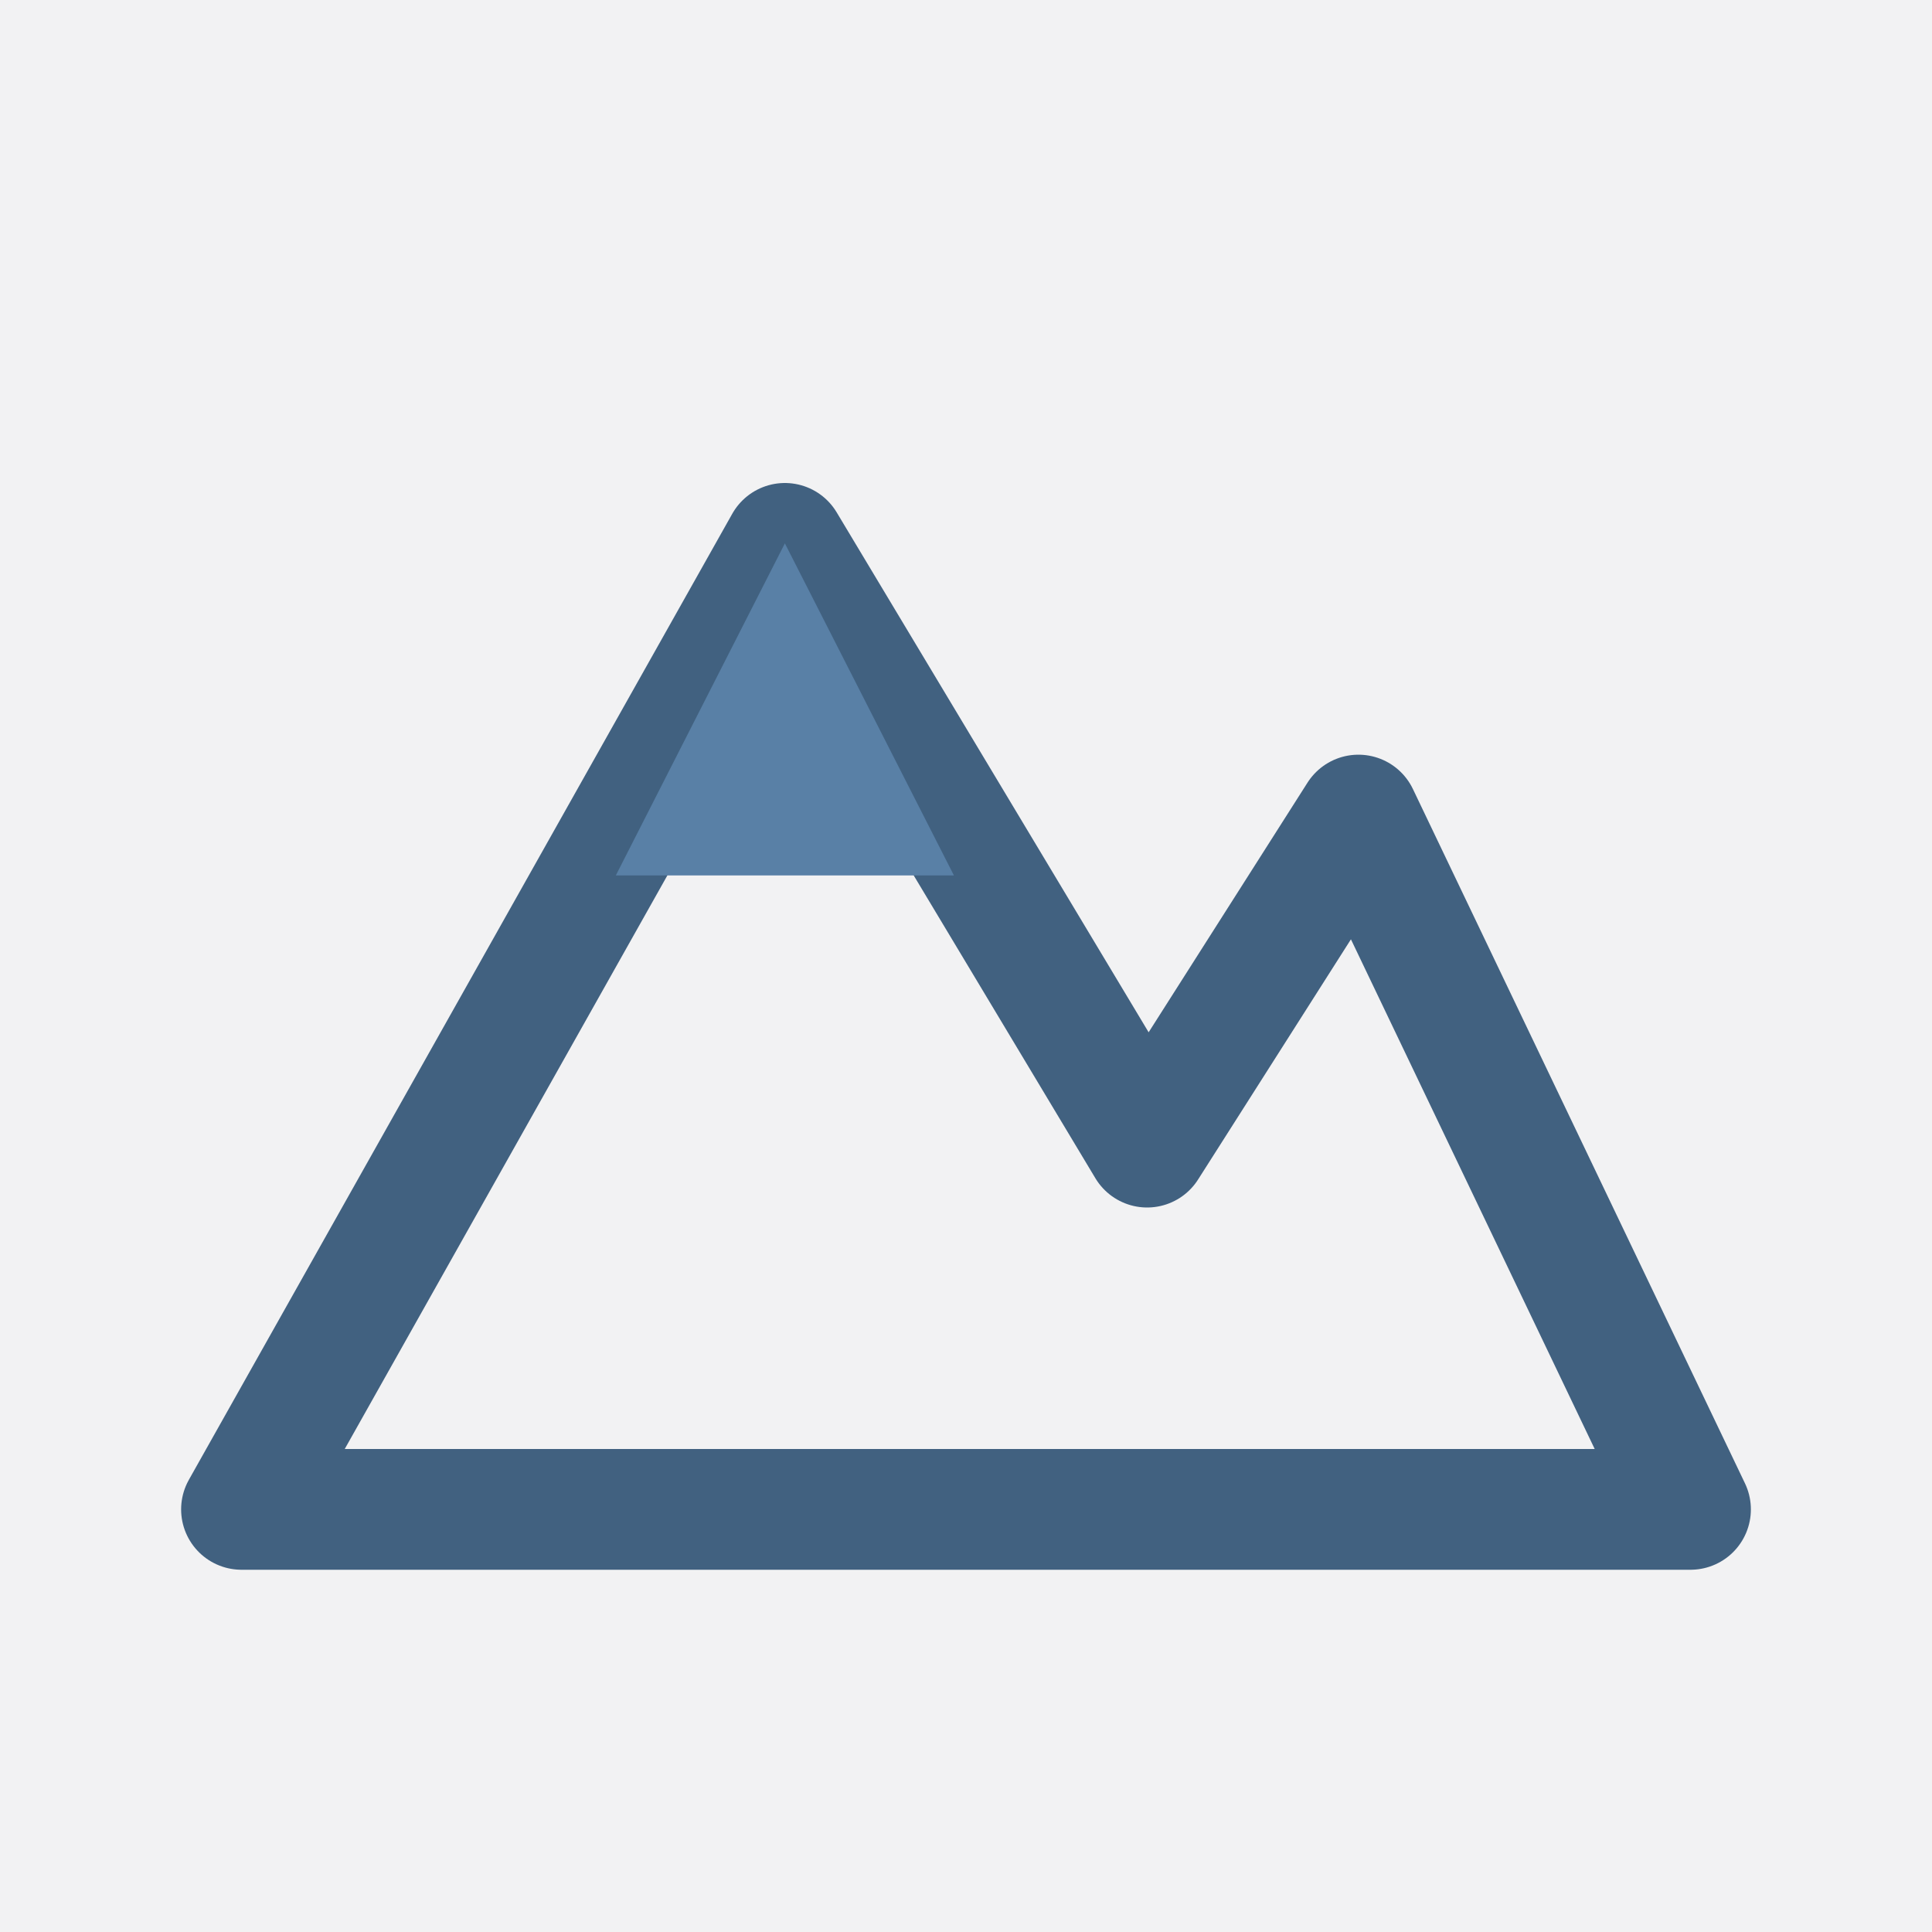
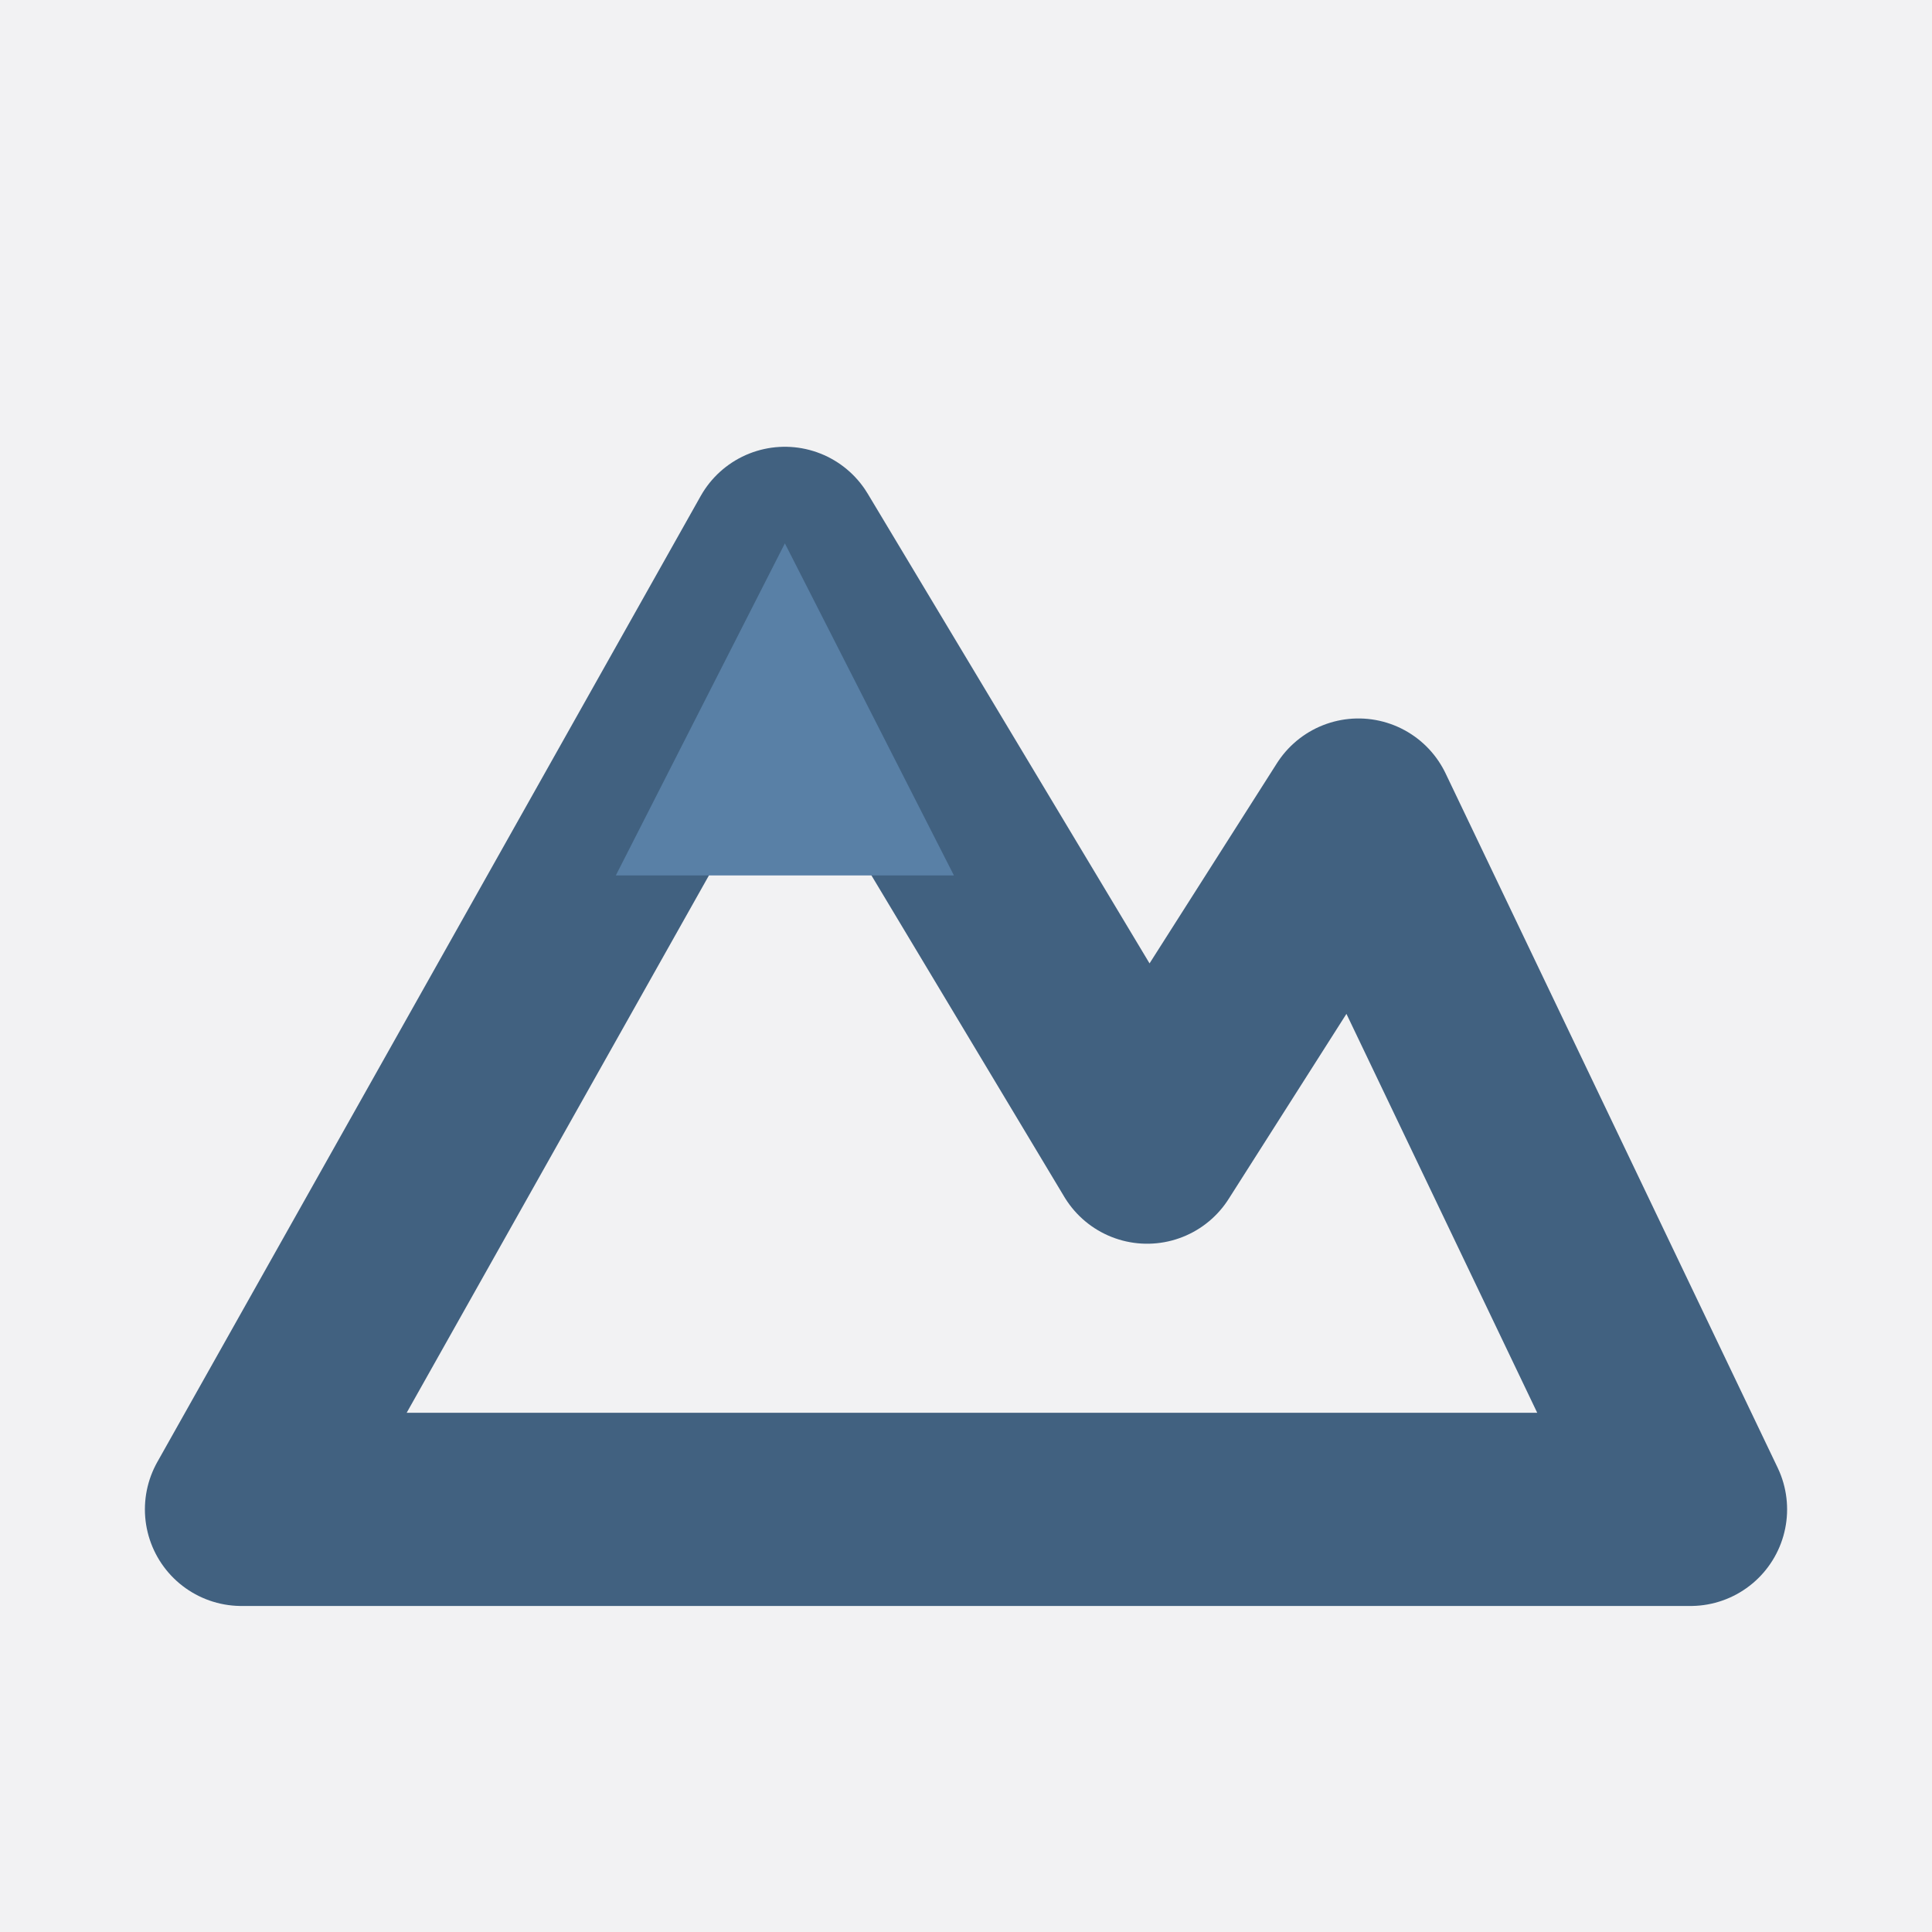
<svg xmlns="http://www.w3.org/2000/svg" viewBox="0 0 32 32" width="32" height="32">
  <rect width="32" height="32" fill="#f2f2f3" />
-   <path d="M4 25 L13 9 L19 19 L22.5 13.5 L28 25 Z" fill="none" stroke="#416180" stroke-width="2" stroke-linejoin="round" />
+   <path d="M4 25 L13 9 L19 19 L22.5 13.5 L28 25 Z" fill="none" stroke="#416180" stroke-width="3.2" stroke-linejoin="round" />
  <path d="M10.2 14.5 L13 9 L15.8 14.5 Z" fill="#5980a6" />
</svg>
